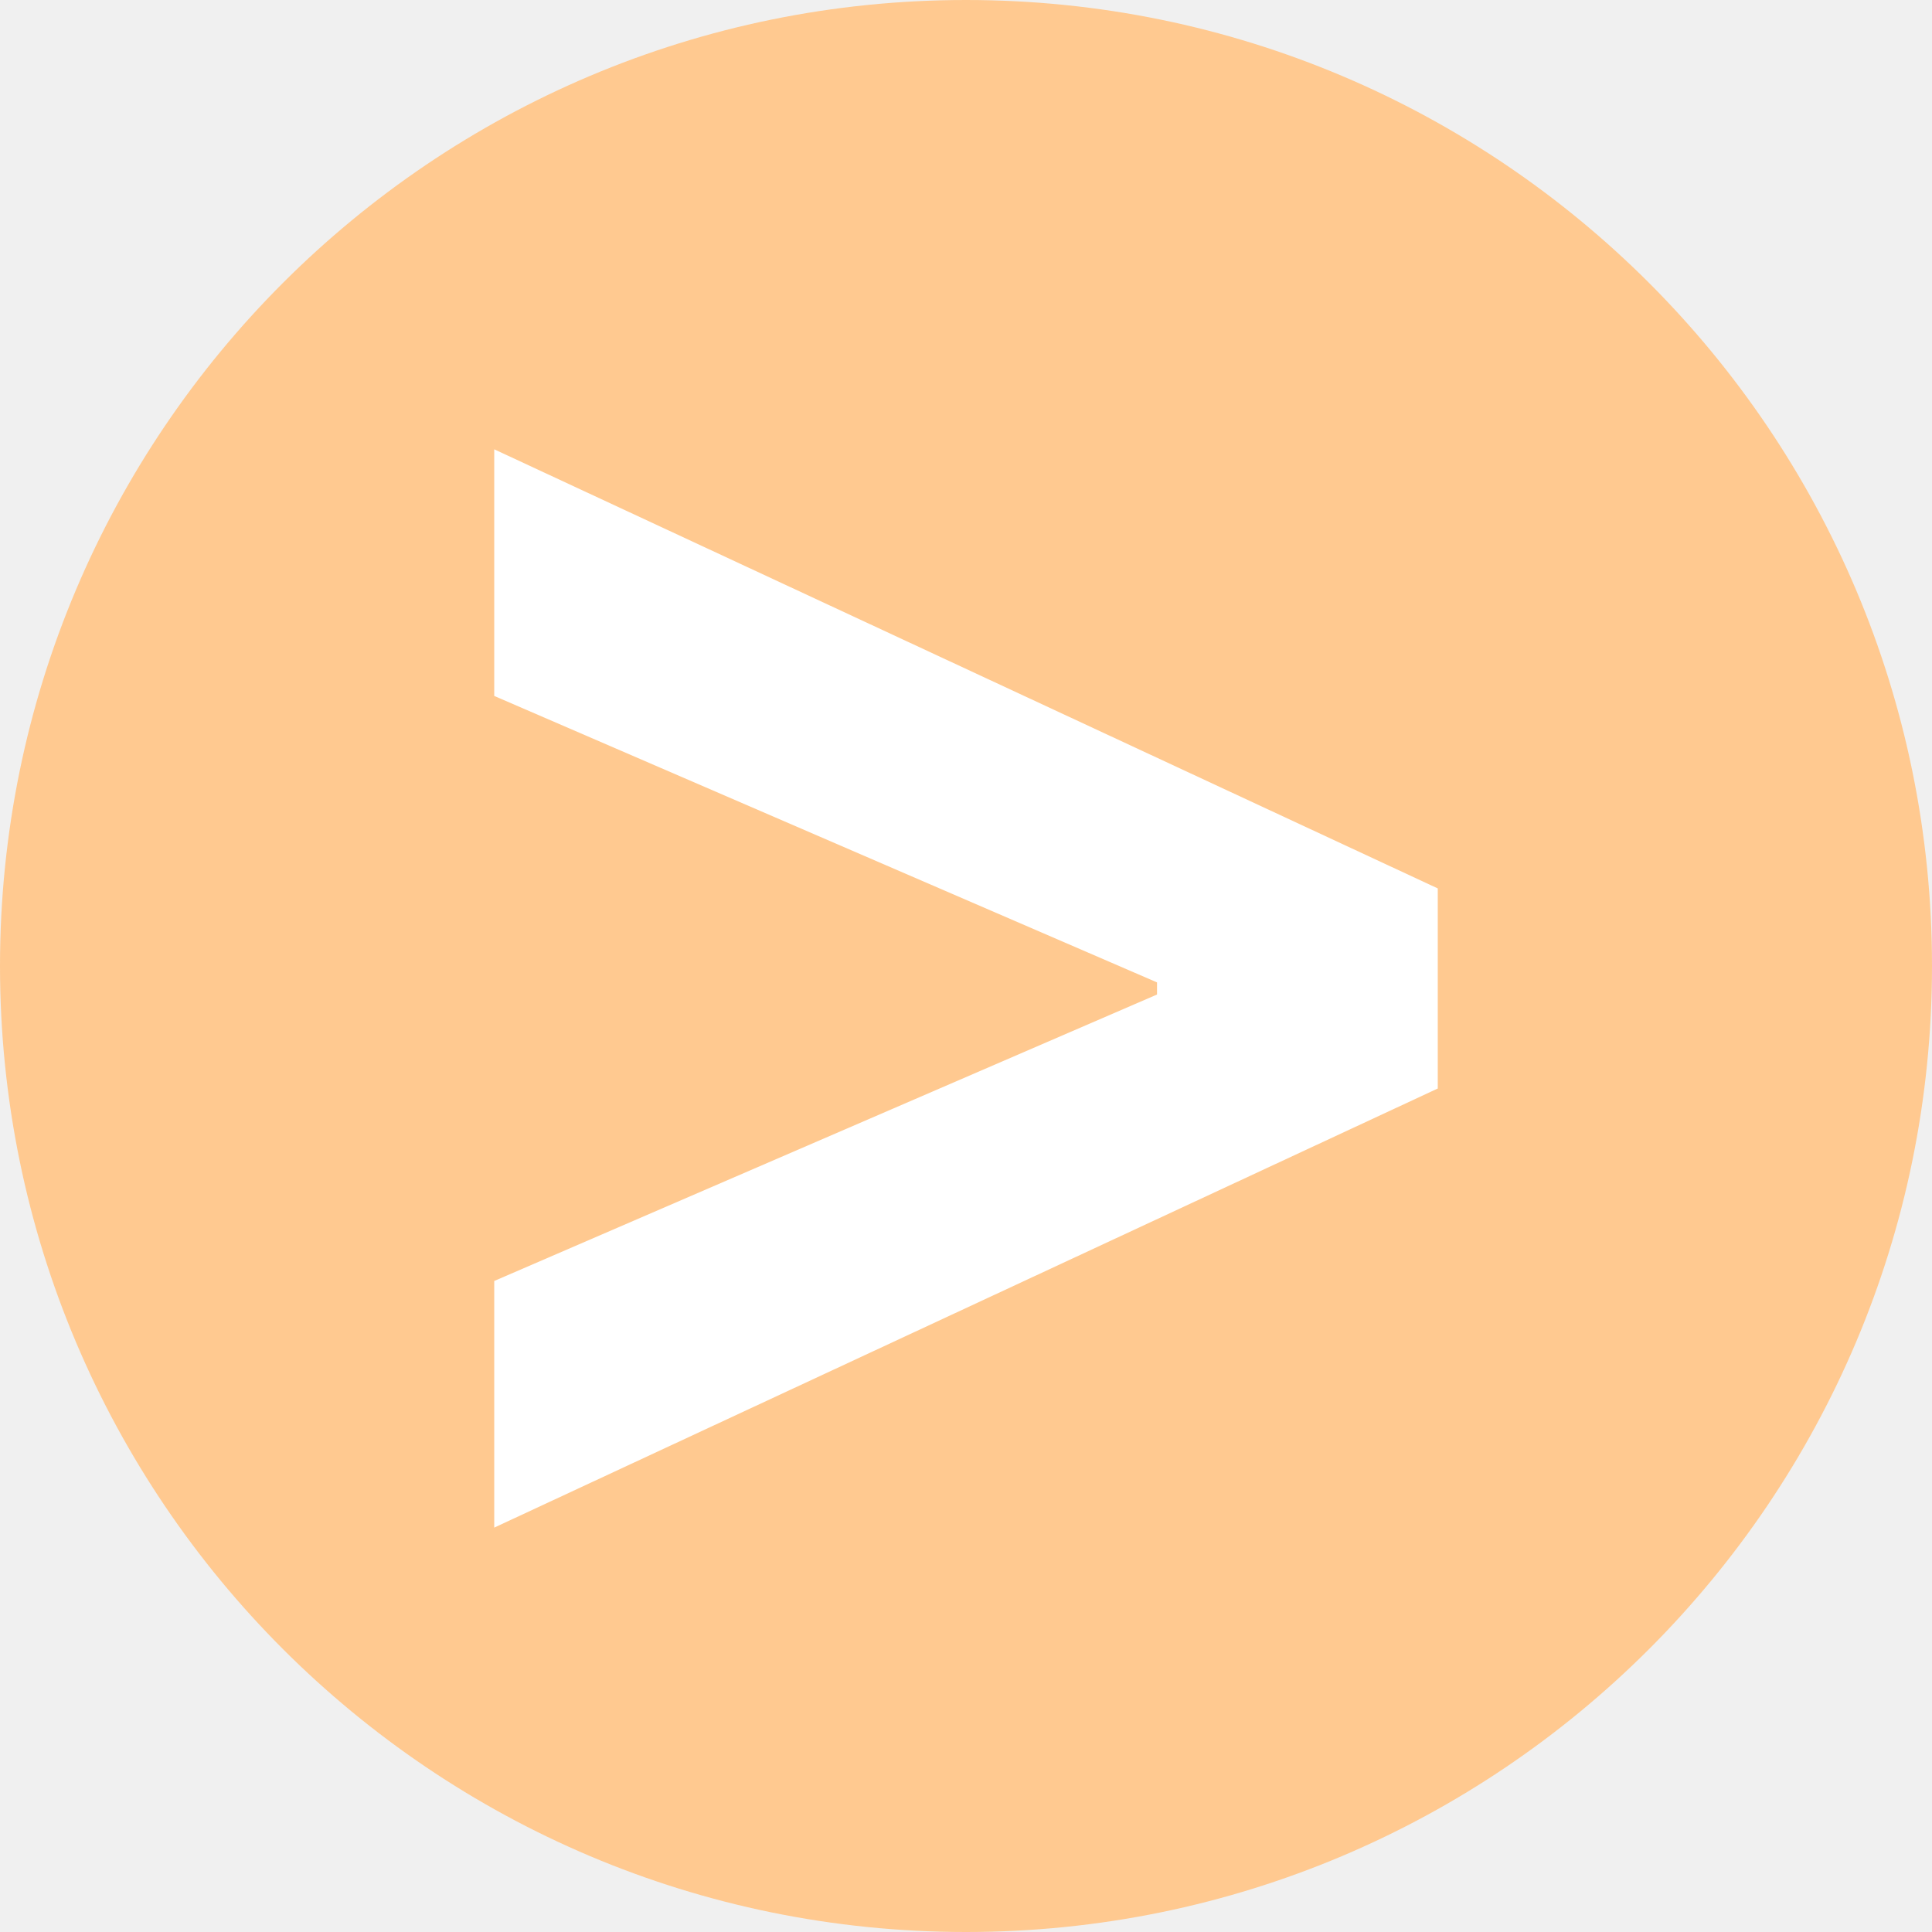
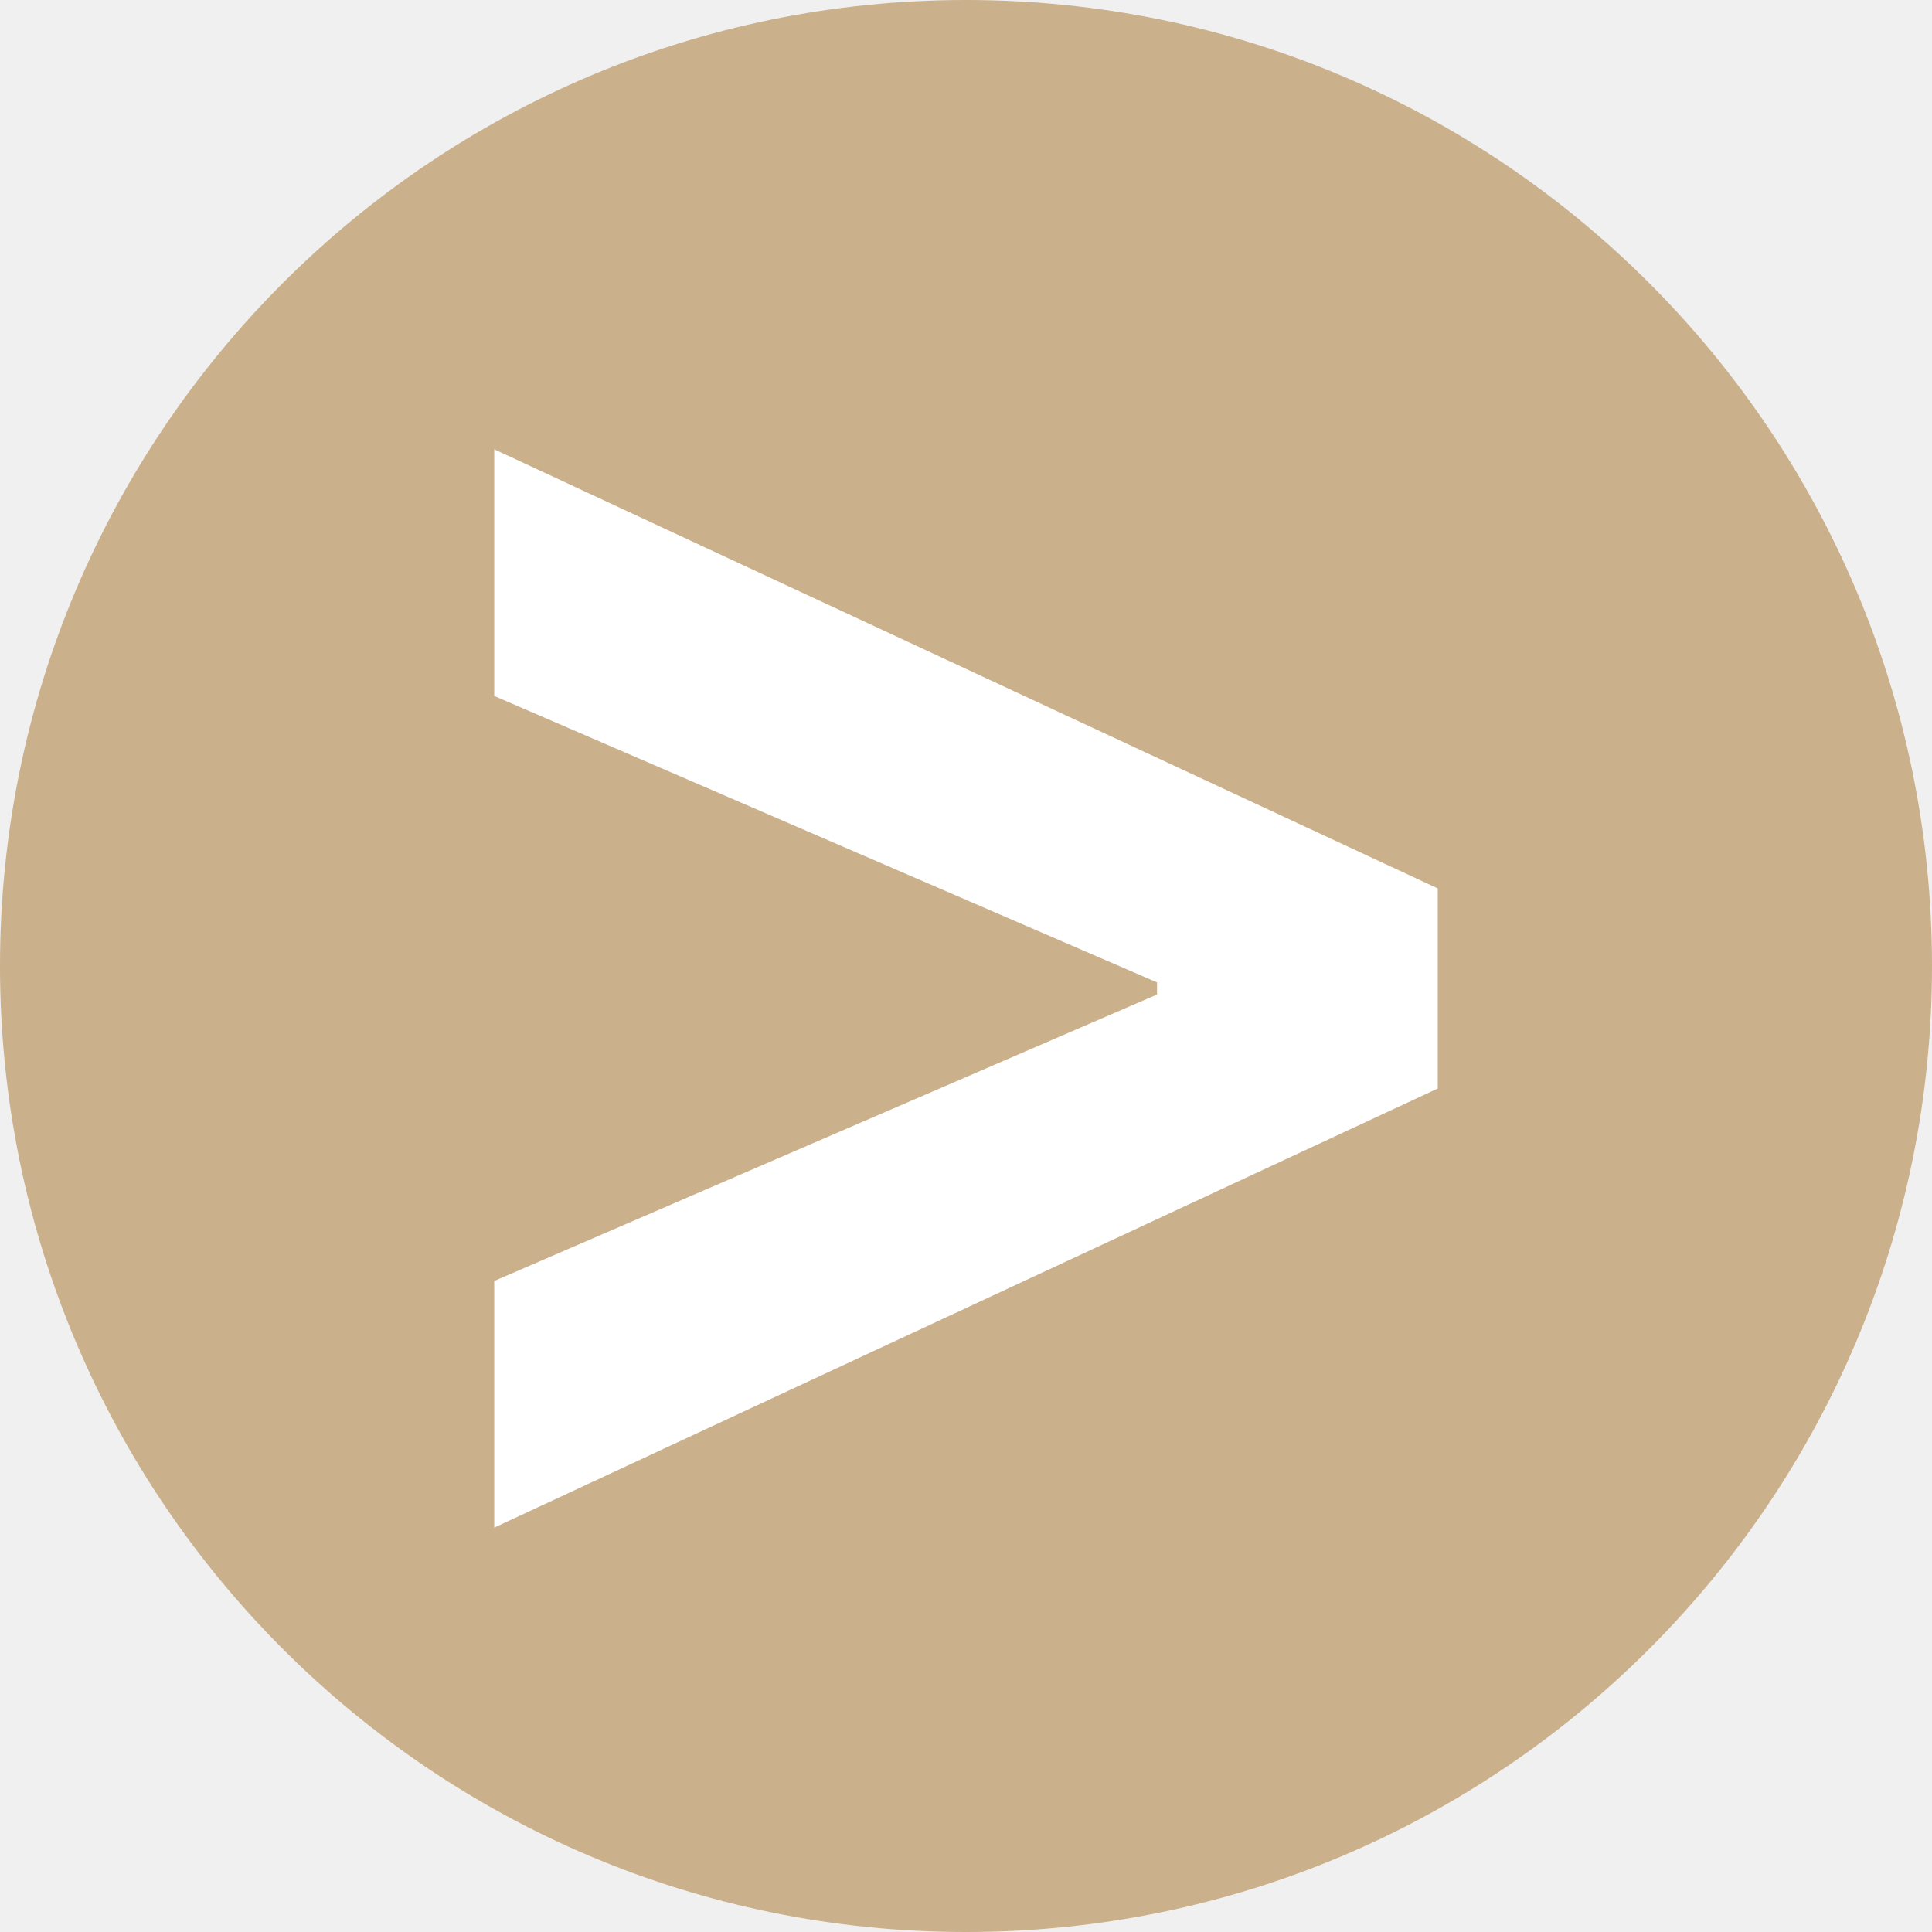
<svg xmlns="http://www.w3.org/2000/svg" preserveAspectRatio="none" overflow="visible" style="display: block;" width="32" height="32" viewBox="0 0 32 32" fill="none">
  <g id="Vector">
-     <path d="M32 16C32 24.837 24.837 32 16 32C7.163 32 0 24.837 0 16C0 7.163 7.163 0 16 0C24.837 0 32 7.163 32 16Z" fill="#FFC990" />
+     <path d="M32 16C32 24.837 24.837 32 16 32C7.163 32 0 24.837 0 16C0 7.163 7.163 0 16 0C24.837 0 32 7.163 32 16Z" fill="#CBB08C" />
    <path d="M23.814 18.029L8.186 25.302V21.217L19.29 16.418L19.164 16.637V16.107L19.29 16.326L8.186 11.527V7.442L23.814 14.715V18.029Z" fill="white" />
  </g>
</svg>
